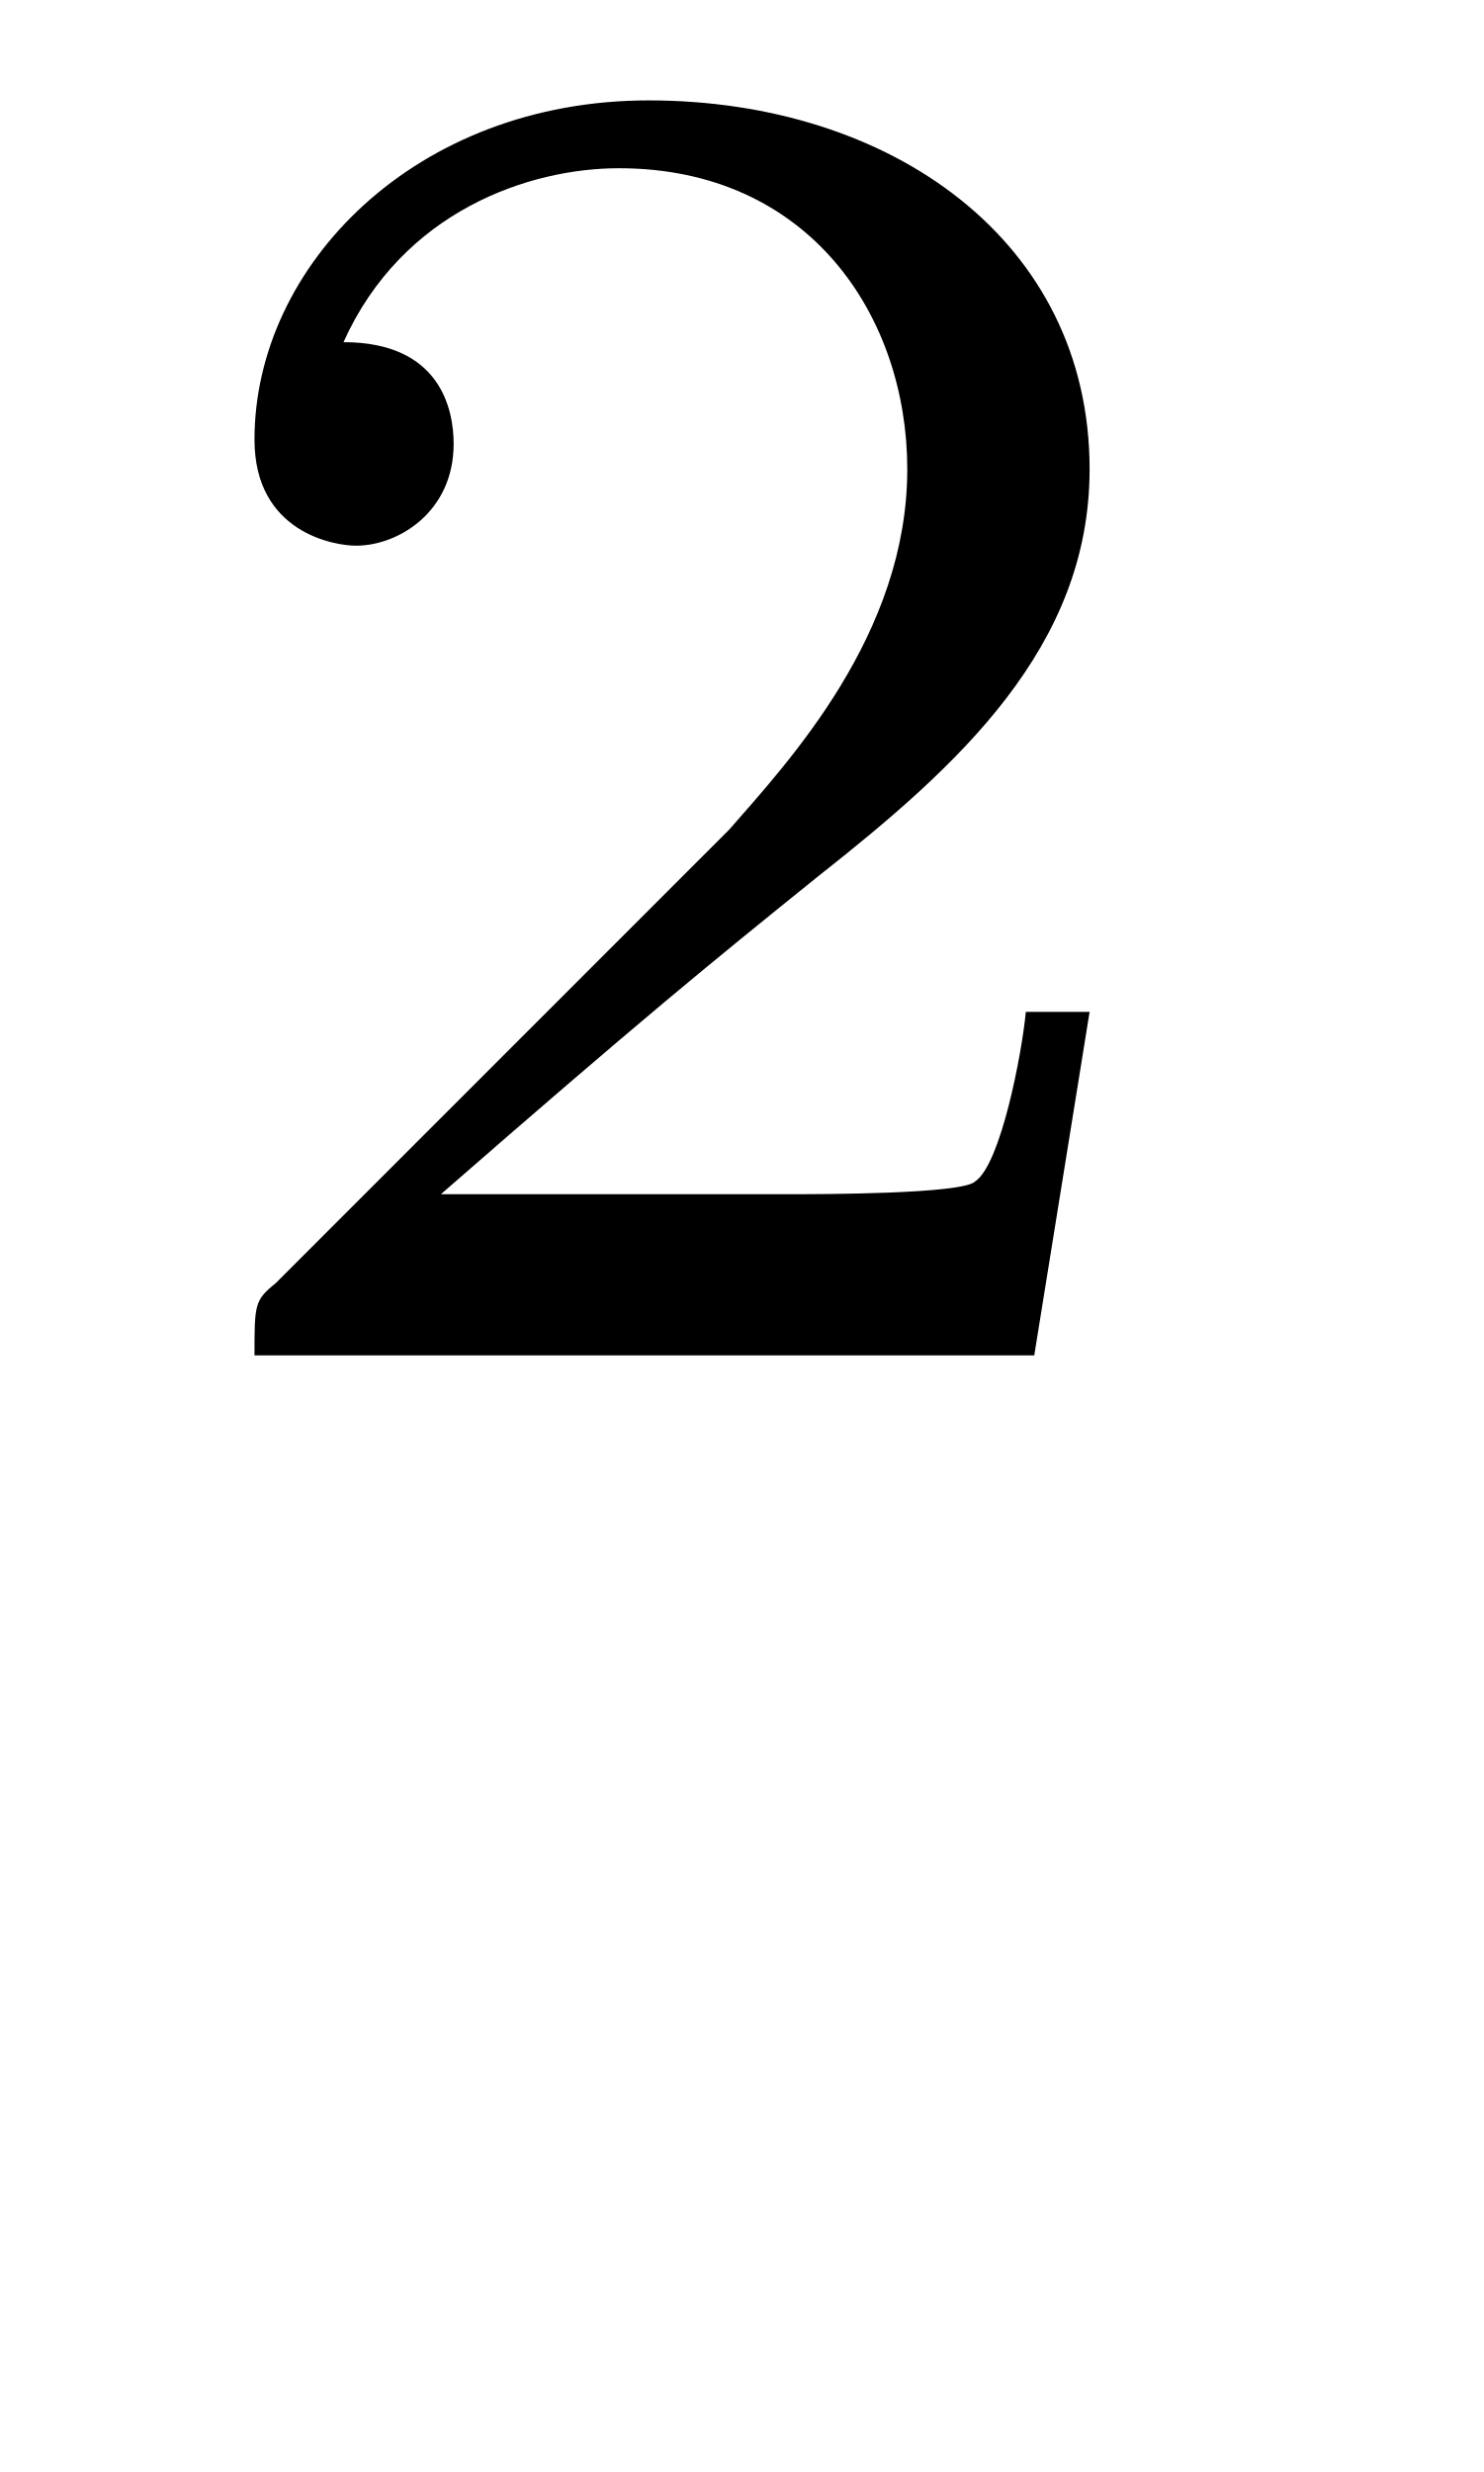
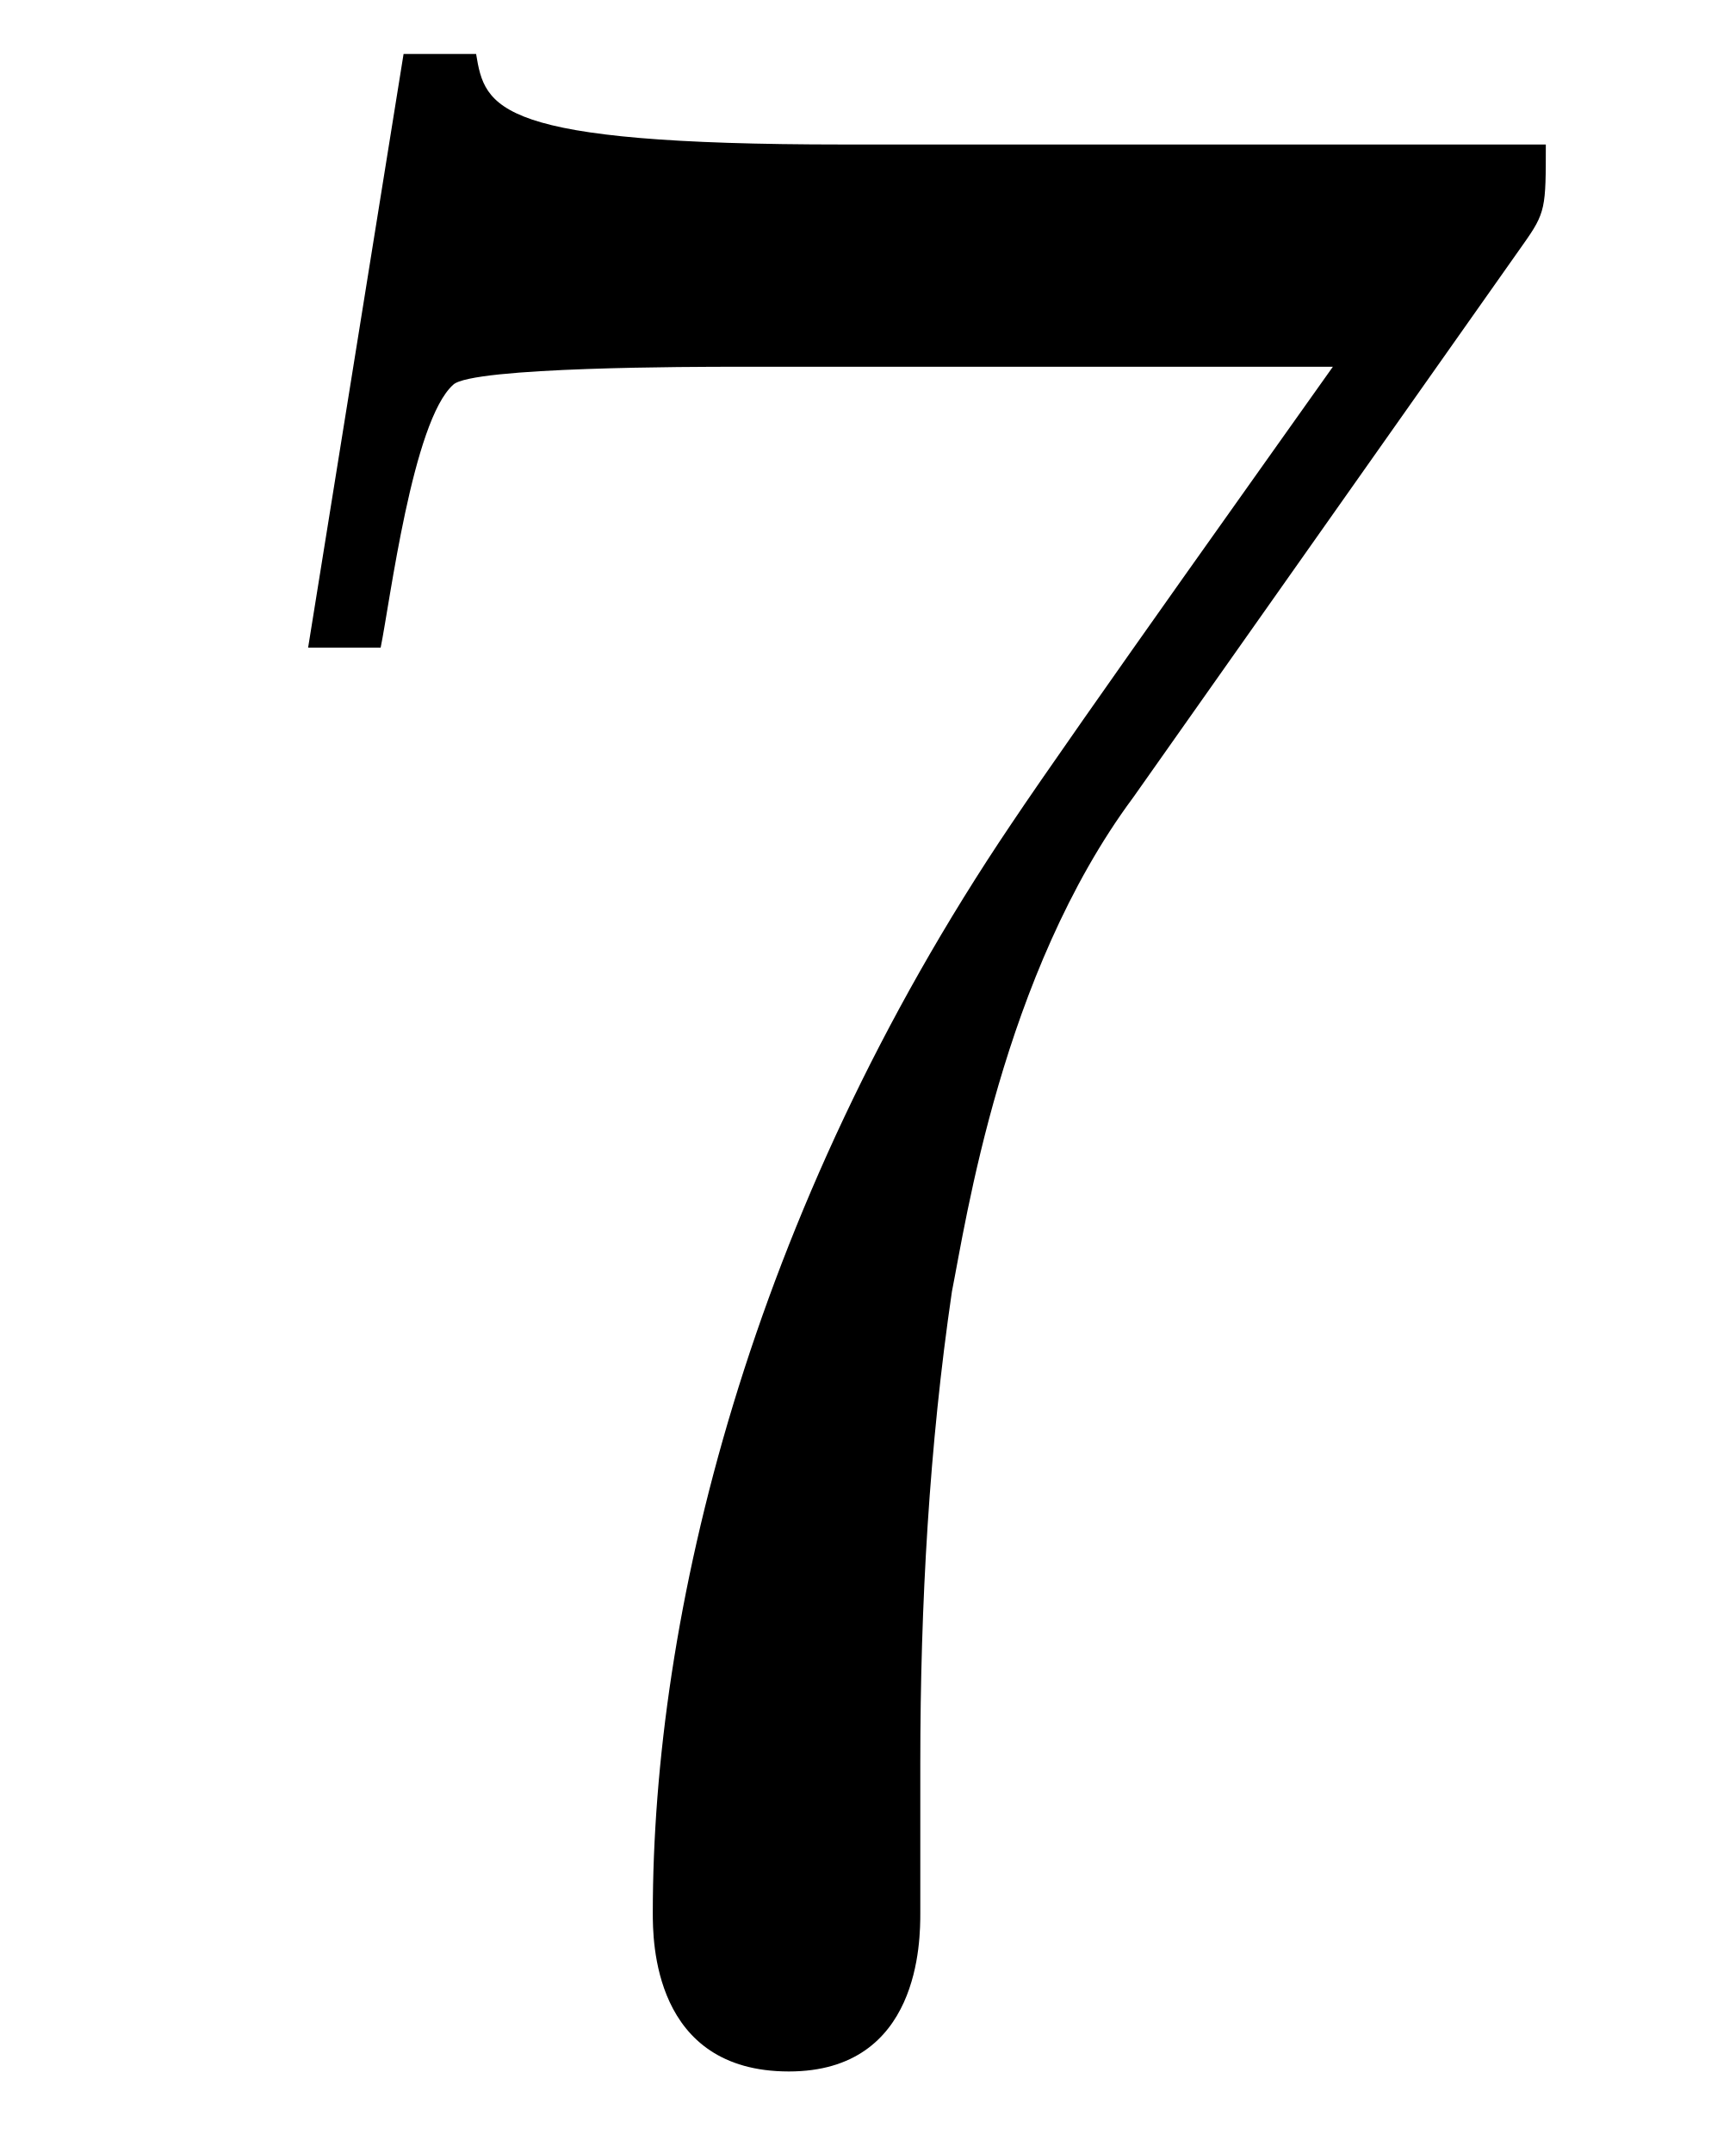
- <svg xmlns="http://www.w3.org/2000/svg" xmlns:xlink="http://www.w3.org/1999/xlink" viewBox="0 0 5.469 9.11">
+ <svg xmlns="http://www.w3.org/2000/svg" xmlns:xlink="http://www.w3.org/1999/xlink" viewBox="0 0 5.981 7.42">
  <defs>
    <g>
      <g id="glyph-0-0">
-         <path d="M 3.516 -1.266 L 3.281 -1.266 C 3.266 -1.109 3.188 -0.703 3.094 -0.641 C 3.047 -0.594 2.516 -0.594 2.406 -0.594 L 1.125 -0.594 C 1.859 -1.234 2.109 -1.438 2.516 -1.766 C 3.031 -2.172 3.516 -2.609 3.516 -3.266 C 3.516 -4.109 2.781 -4.625 1.891 -4.625 C 1.031 -4.625 0.438 -4.016 0.438 -3.375 C 0.438 -3.031 0.734 -2.984 0.812 -2.984 C 0.969 -2.984 1.172 -3.109 1.172 -3.359 C 1.172 -3.484 1.125 -3.734 0.766 -3.734 C 0.984 -4.219 1.453 -4.375 1.781 -4.375 C 2.484 -4.375 2.844 -3.828 2.844 -3.266 C 2.844 -2.656 2.406 -2.188 2.188 -1.938 L 0.516 -0.266 C 0.438 -0.203 0.438 -0.188 0.438 0 L 3.312 0 Z M 3.516 -1.266 " />
+         <path d="M 4.75 -6.078 C 4.828 -6.188 4.828 -6.203 4.828 -6.422 L 2.406 -6.422 C 1.203 -6.422 1.172 -6.547 1.141 -6.734 L 0.891 -6.734 L 0.562 -4.688 L 0.812 -4.688 C 0.844 -4.844 0.922 -5.469 1.062 -5.594 C 1.125 -5.656 1.906 -5.656 2.031 -5.656 L 4.094 -5.656 C 3.984 -5.5 3.203 -4.406 2.984 -4.078 C 2.078 -2.734 1.75 -1.344 1.75 -0.328 C 1.75 -0.234 1.75 0.219 2.219 0.219 C 2.672 0.219 2.672 -0.234 2.672 -0.328 L 2.672 -0.844 C 2.672 -1.391 2.703 -1.938 2.781 -2.469 C 2.828 -2.703 2.953 -3.562 3.406 -4.172 Z M 4.75 -6.078 " />
      </g>
    </g>
+     <clipPath id="clip-0">
+       <path clip-rule="nonzero" d="M 1 0 L 5.98 0 L 5.98 7.422 L 1 7.422 Z M 1 0 " />
+     </clipPath>
  </defs>
-   <g fill="rgb(0%, 0%, 0%)" fill-opacity="1">
-     <use xlink:href="#glyph-0-0" x="0.5" y="4.995" />
+   <g clip-path="url(#clip-0)">
+     <g fill="rgb(0%, 0%, 0%)" fill-opacity="1">
+       <use xlink:href="#glyph-0-0" x="0.5" y="6.92" />
+     </g>
  </g>
</svg>
